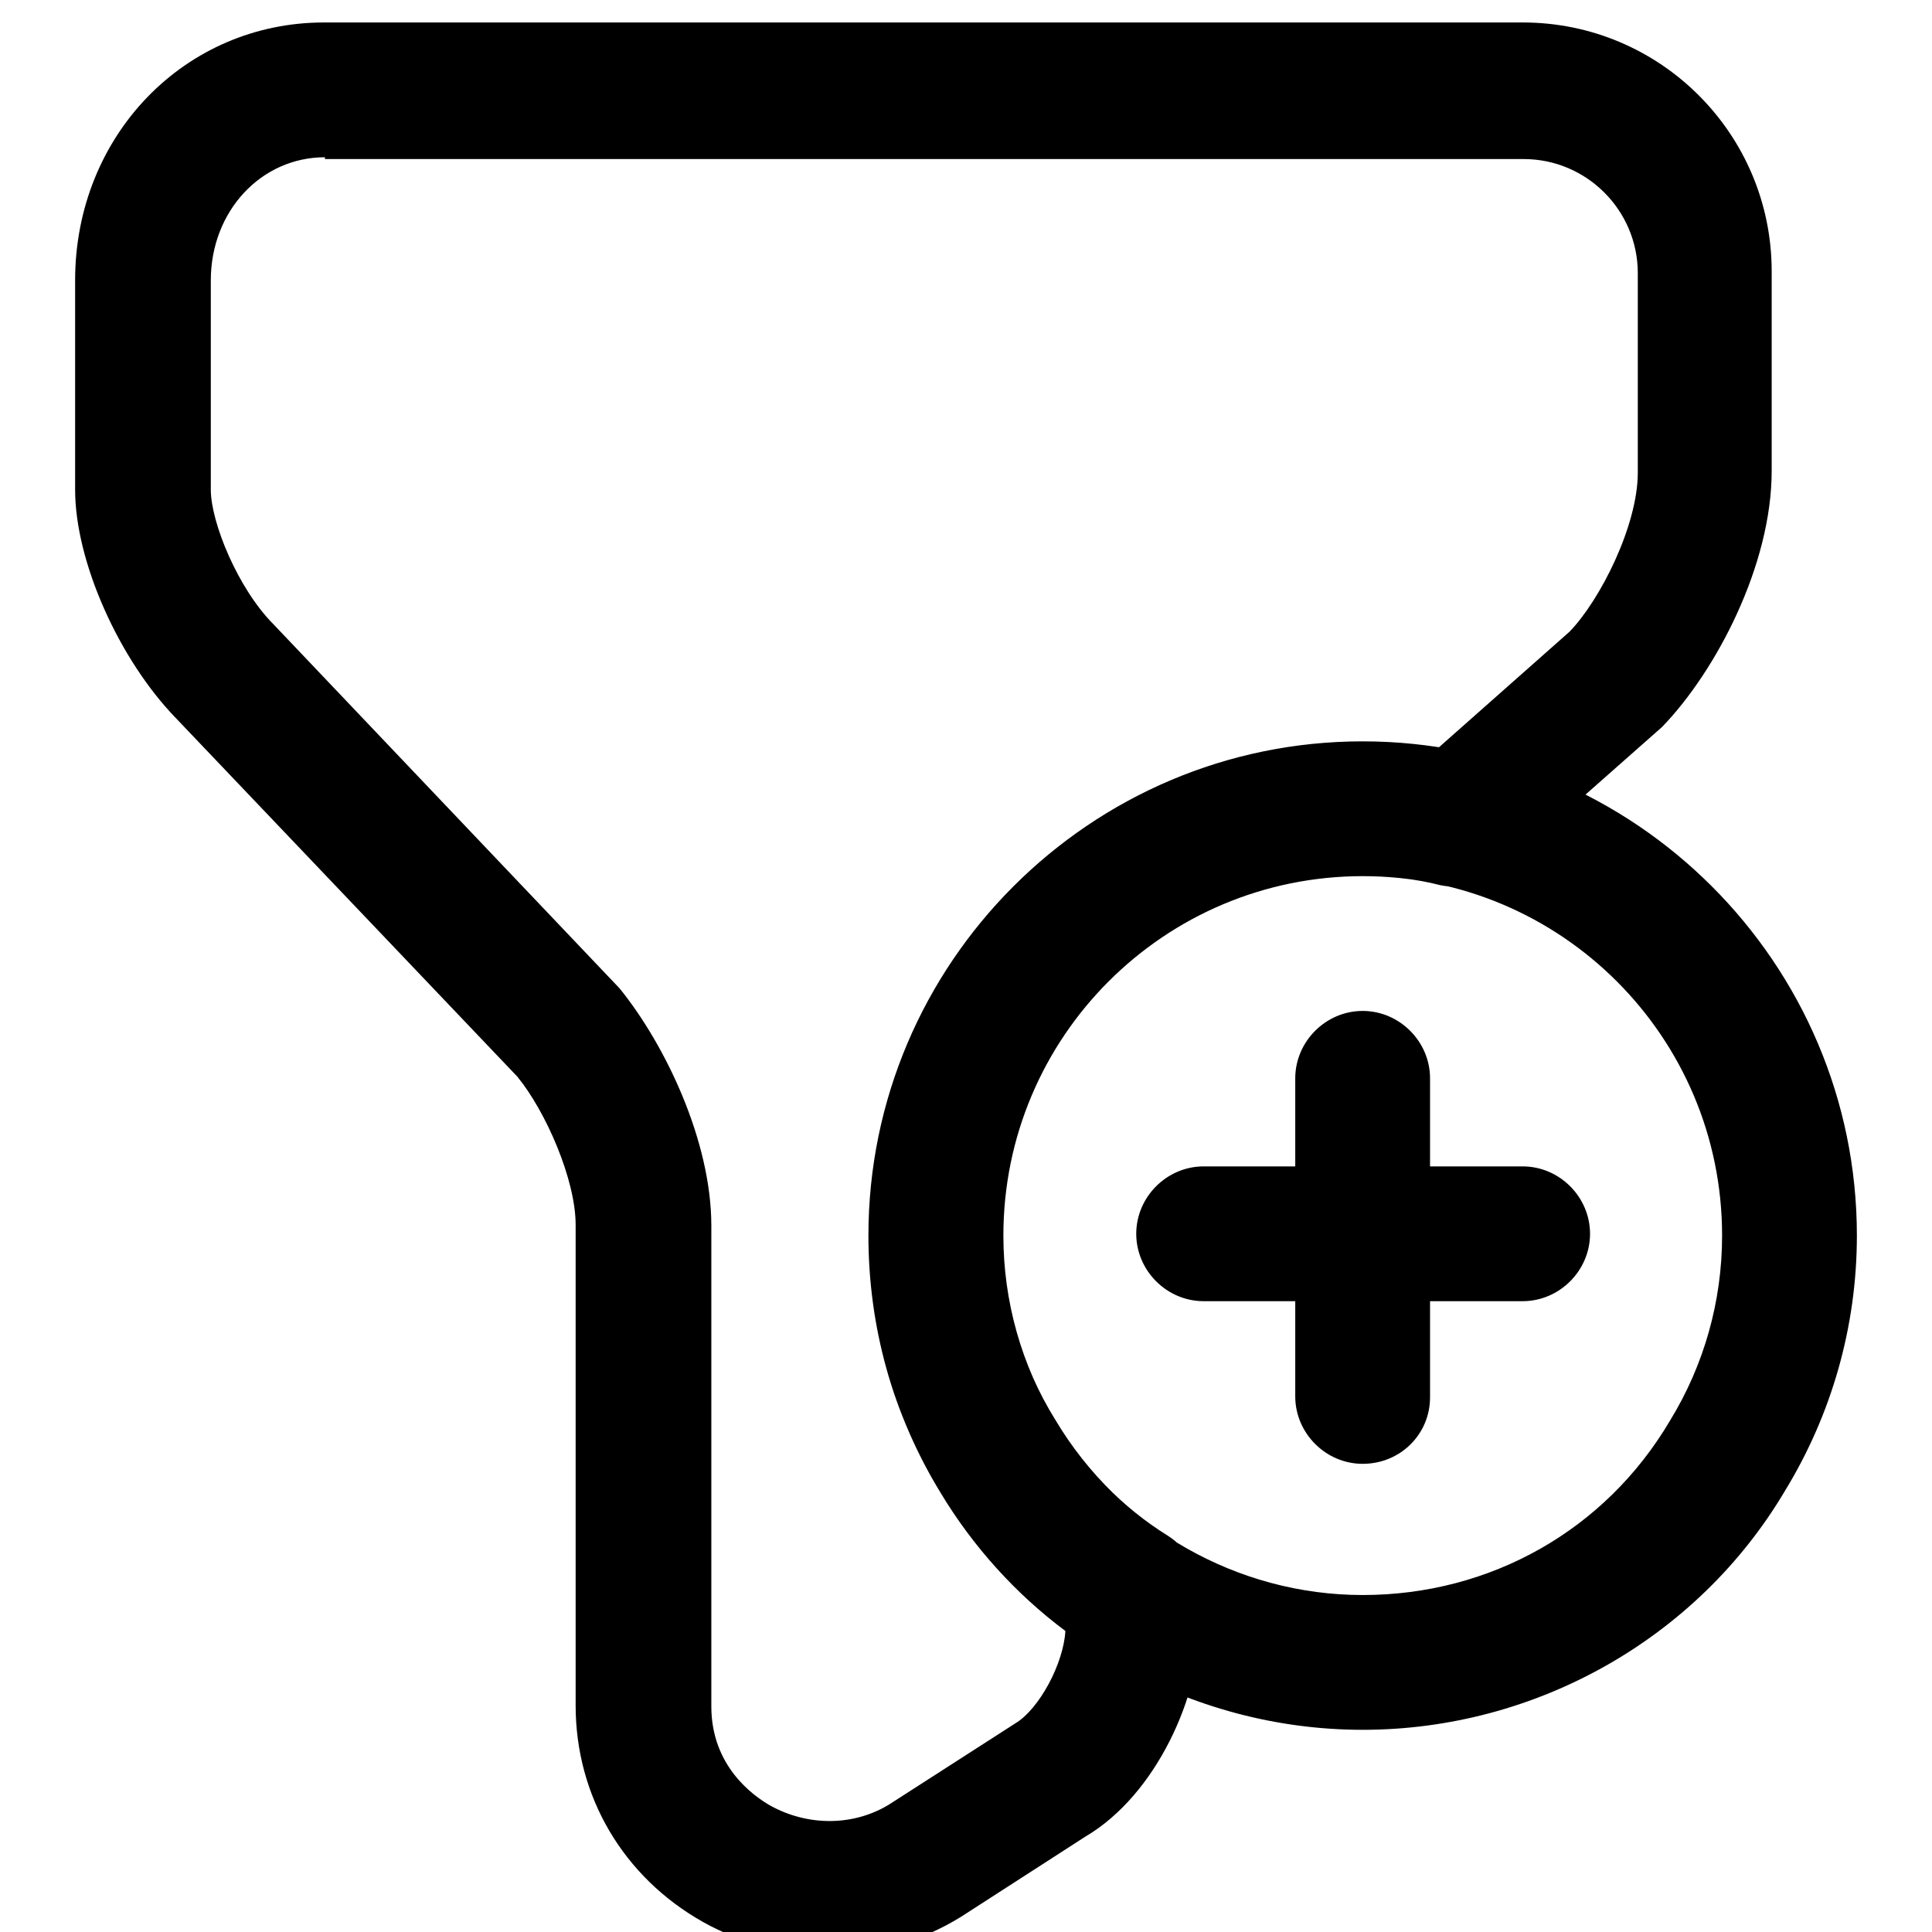
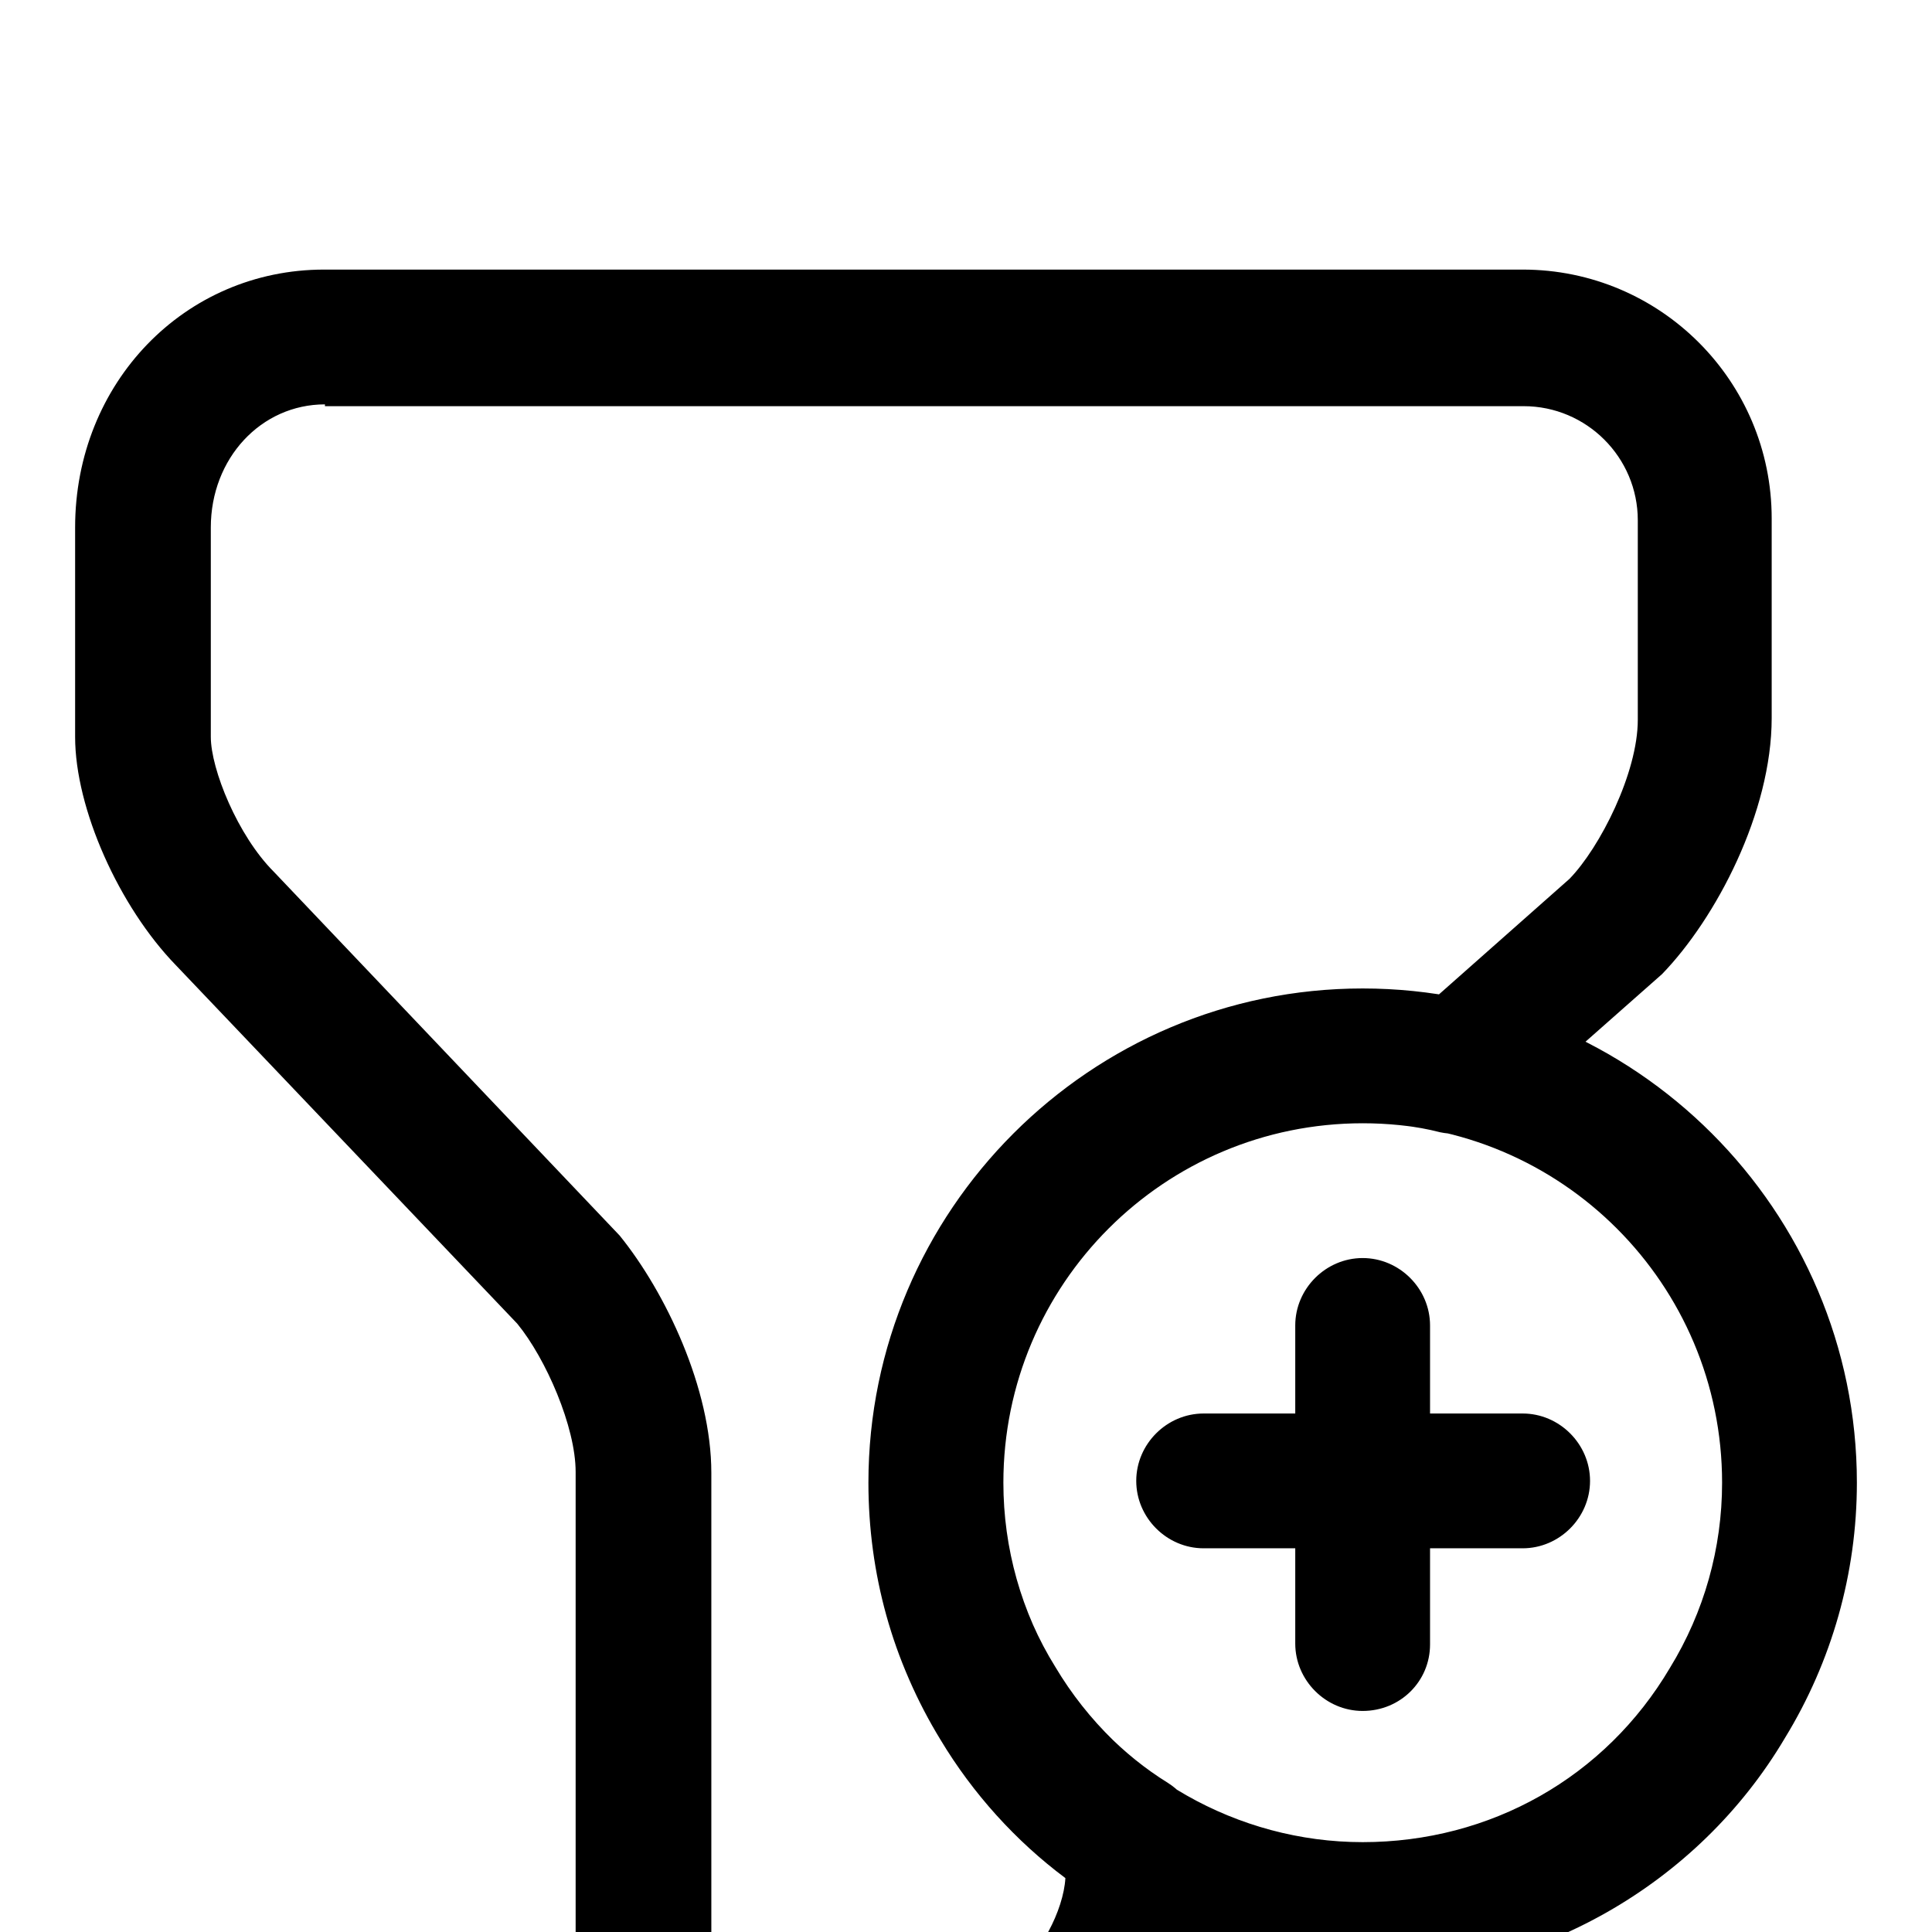
- <svg xmlns="http://www.w3.org/2000/svg" viewBox="73.166 106.666 917.334 917.334">
+ <svg xmlns="http://www.w3.org/2000/svg" viewBox="73.166 -10.668 917.334 917.334">
  <path transform="scale(1,-1) translate(0,-1024)" d="M720.166 96c-81.92 0-159.147 43.52-200.96 113.92-22.187 35.84-33.707 77.653-33.707 120.747 0 129.28 105.387 234.667 234.667 234.667s234.667-105.387 234.667-234.667c0-43.093-11.947-84.907-34.133-121.173-41.387-69.973-118.187-113.493-200.533-113.493zM720.166 501.333c-94.293 0-170.667-76.373-170.667-170.667 0-31.147 8.533-61.44 24.747-87.467 30.72-51.627 86.613-83.2 145.92-83.2 60.587 0 115.2 30.72 145.92 82.773 16.213 26.453 24.747 56.747 24.747 87.893 0 94.293-76.373 170.667-170.667 170.667zM796.134 299.52h-151.467c-17.493 0-32 14.507-32 32s14.507 32 32 32h151.467c17.493 0 32-14.507 32-32s-14.507-32-32-32zM720.166 222.293c-17.493 0-32 14.507-32 32v151.040c0 17.493 14.507 32 32 32s32-14.507 32-32v-151.467c0-17.493-14.080-31.573-32-31.573zM466.381-10.667c-20.48 0-40.961 5.12-59.308 15.36-37.973 21.333-60.587 59.733-60.587 102.827v228.267c0 21.333-14.080 53.76-27.733 70.4l-162.133 170.24c-26.88 27.733-47.787 74.239-47.787 108.372v99.414c0 68.693 52.053 122.453 118.187 122.453h569.174c65.28 0 118.187-52.908 118.187-118.188v-94.719c0-44.8-26.453-95.148-52.053-121.602l-76.8-67.839c-7.68-6.827-18.347-9.387-28.587-7.253-11.52 2.987-23.893 4.267-36.693 4.267-94.293 0-170.667-76.373-170.667-170.667 0-31.147 8.533-61.44 24.747-87.893 13.653-22.613 32-41.387 53.333-54.613 9.387-5.973 15.36-16.213 15.36-27.307v-14.507c0-33.707-20.48-81.067-54.613-101.12l-58.88-37.973c-19.2-11.947-41.387-17.92-63.147-17.92zM227.447 842.667c-30.293 0-54.187-25.6-54.187-58.453v-99.414c0-15.36 12.8-46.933 29.867-64l164.267-172.8c21.76-26.88 43.52-72.533 43.52-112.64v-228.267c0-28.16 19.628-42.24 27.734-46.933 18.347-10.24 40.107-9.813 56.747 0.427l59.733 38.4c11.52 6.827 23.040 28.587 23.893 43.947-23.467 17.493-43.947 40.107-59.307 65.707-22.187 36.267-34.133 78.080-34.133 120.747 0 129.28 105.387 234.665 234.667 234.665 11.947 0 23.893-0.853 34.987-2.56l63.147 55.893c14.507 14.933 32.427 50.348 32.427 75.521v94.721c0 29.867-24.32 54.185-54.187 54.185h-569.174v0.854z" />
</svg>
